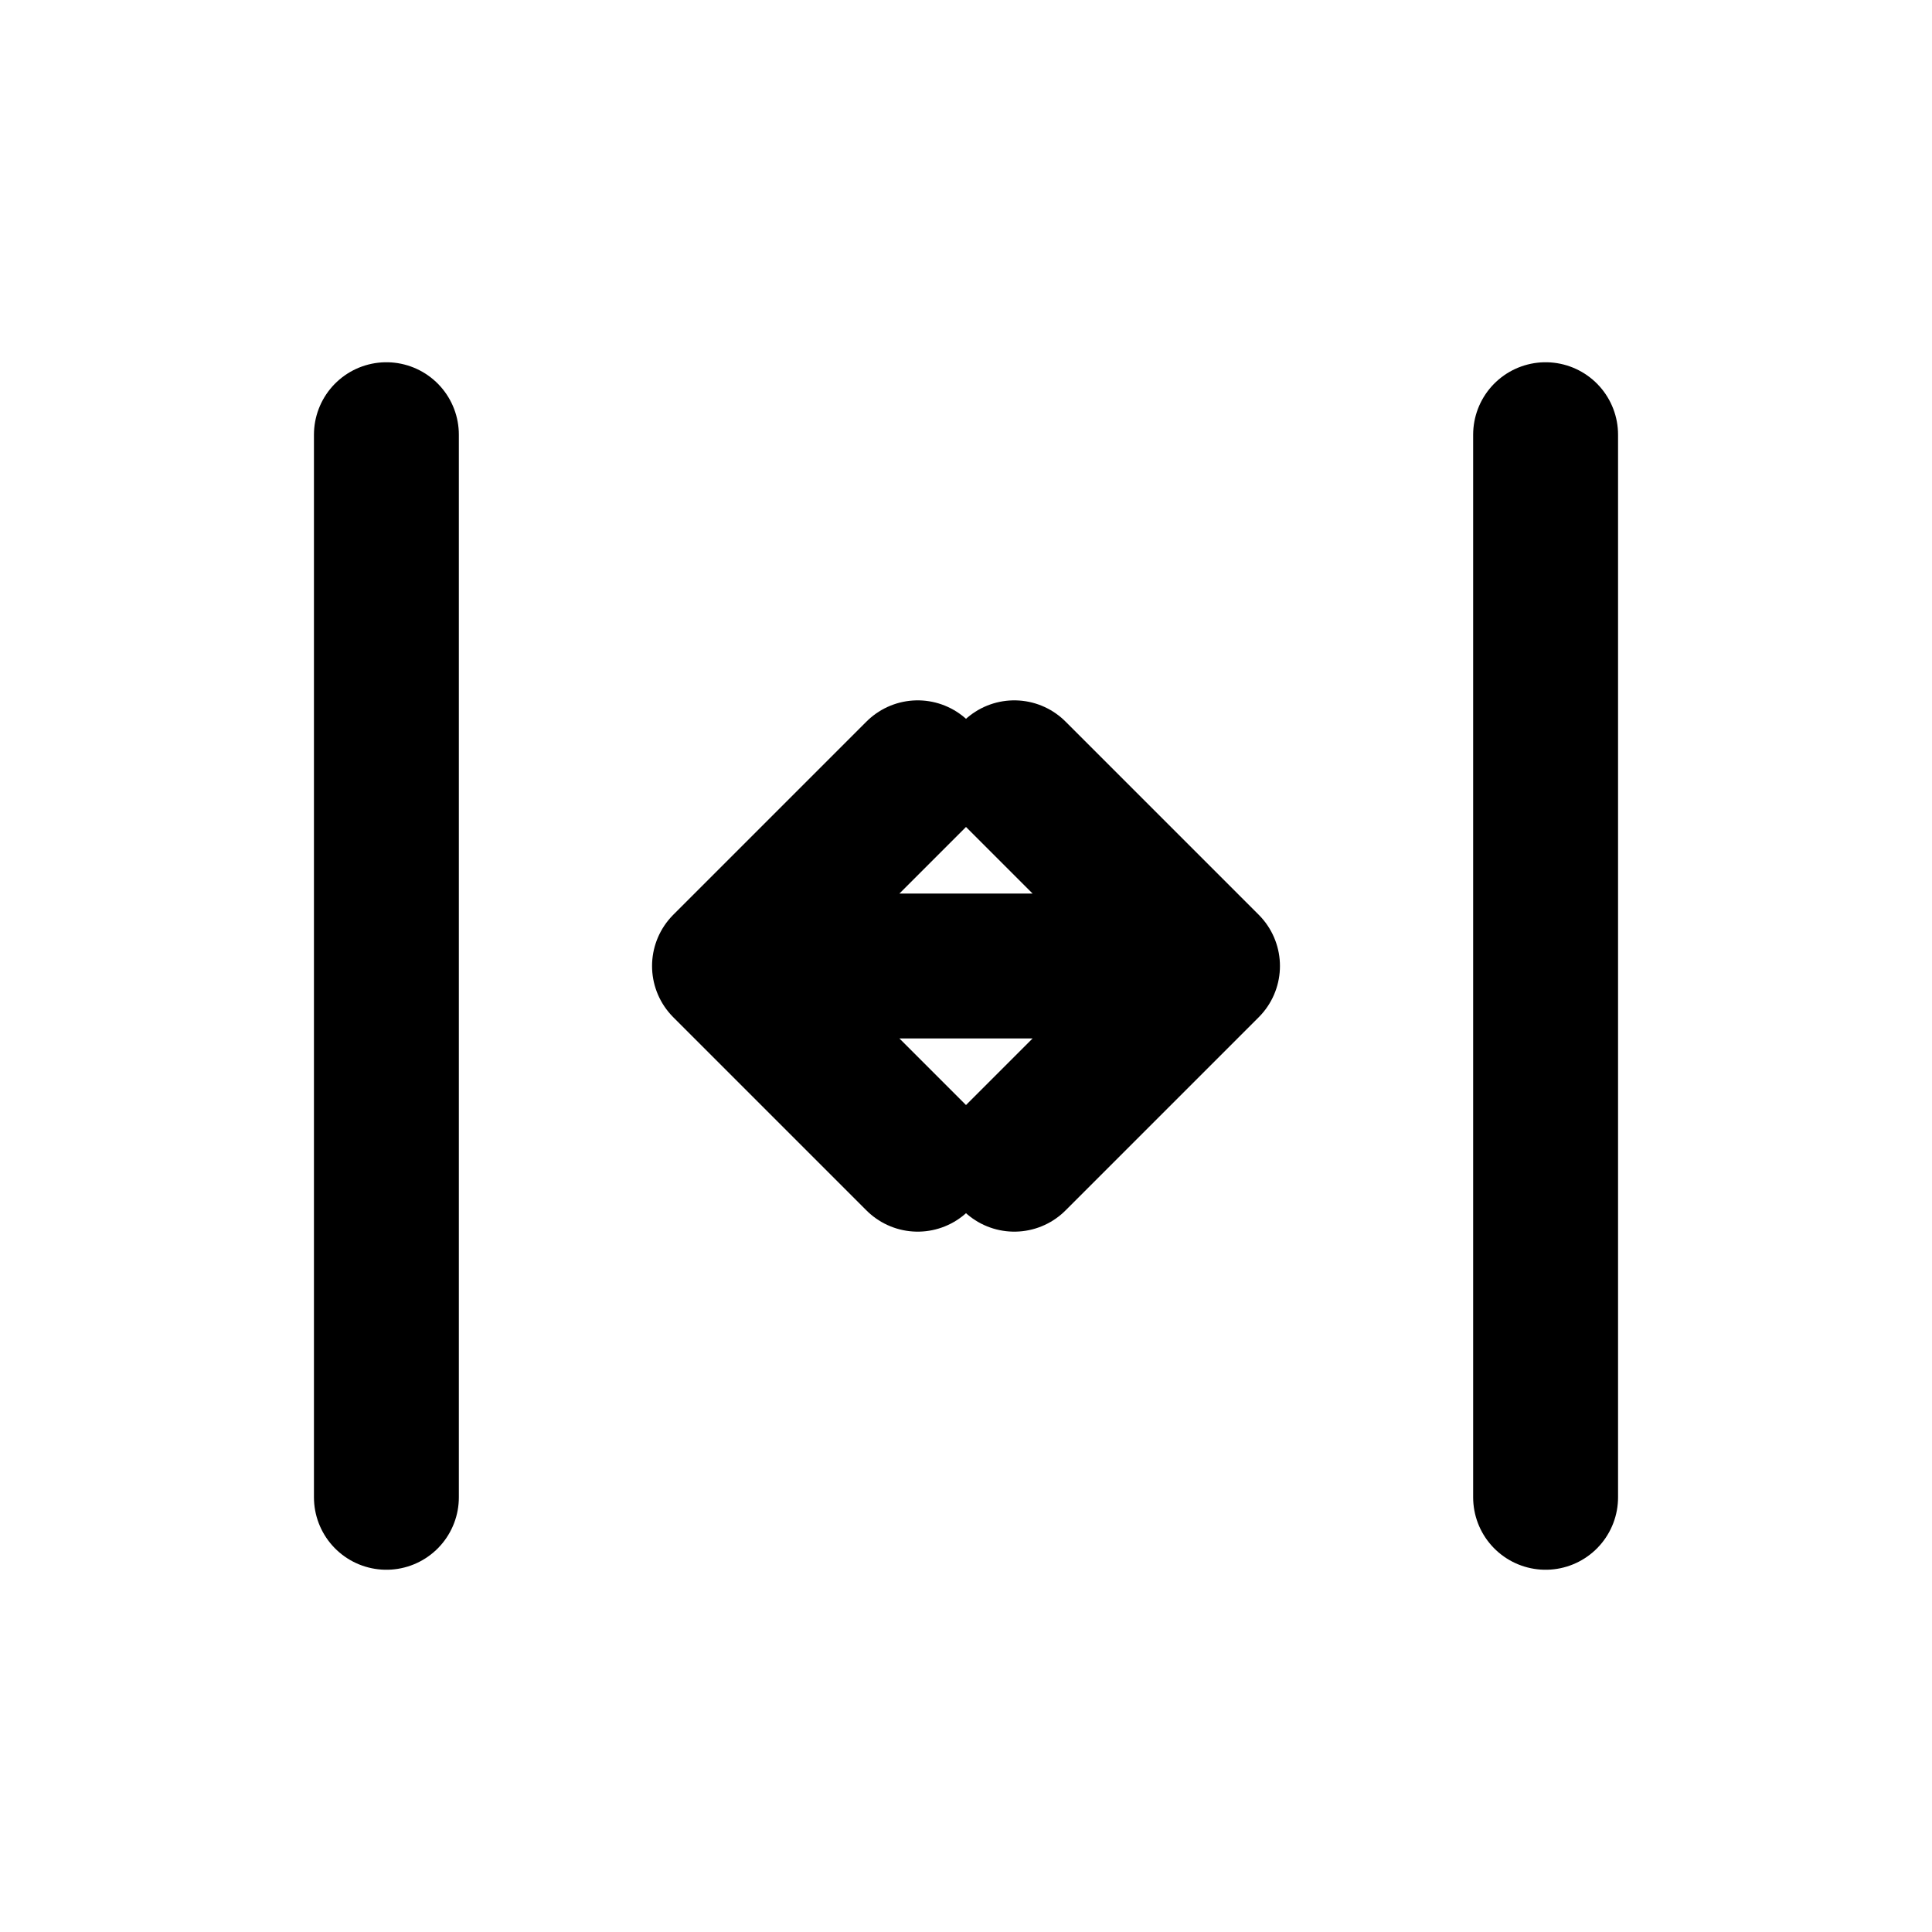
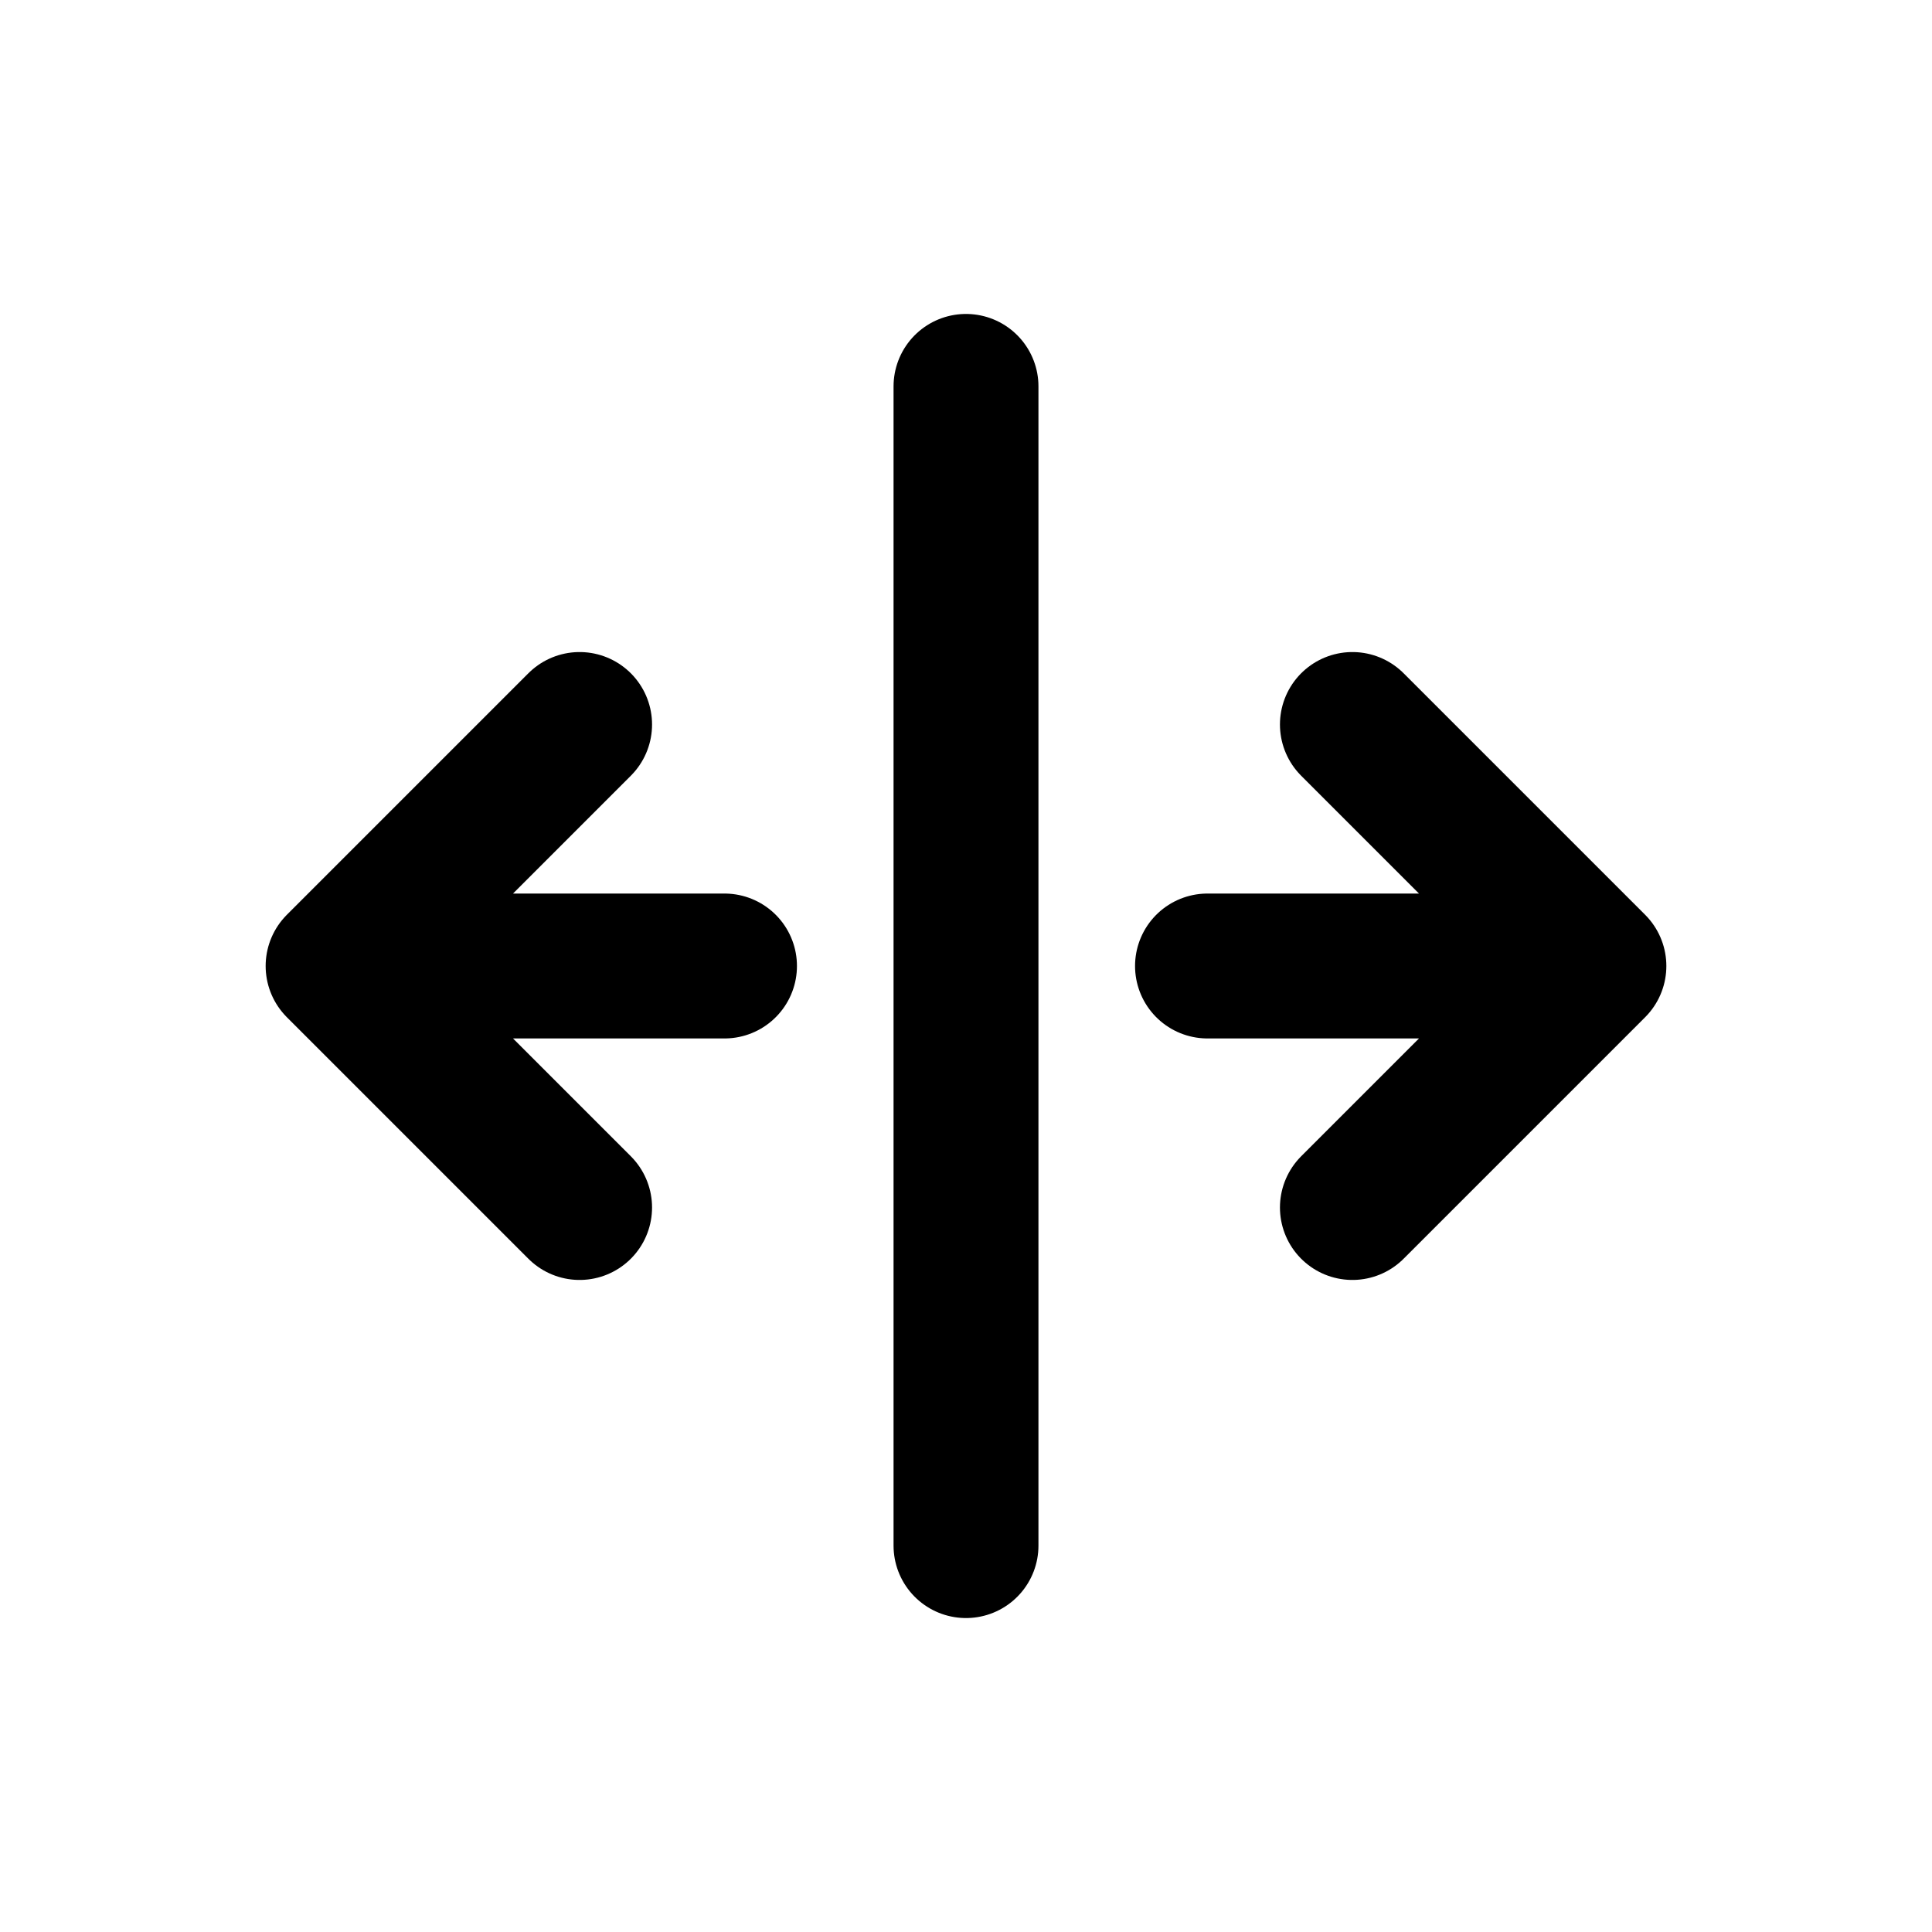
<svg xmlns="http://www.w3.org/2000/svg" viewBox="0 0 20 20" fill="none" stroke="currentColor" stroke-width="1.5" stroke-linecap="round" stroke-linejoin="round">
-   <path d="M4 4.5v11M16 4.5v11" />
-   <path d="M7.5 10H12.5M10.5 8l2 2-2 2M9.5 8l-2 2 2 2" />
+   <path d="M10 4v12" />
+   <path d="M7.5 10h-4M6 7.5 3.5 10 6 12.5" />
+   <path d="M12.5 10h4M14 7.5l2.5 2.5-2.5 2.5" />
</svg>
